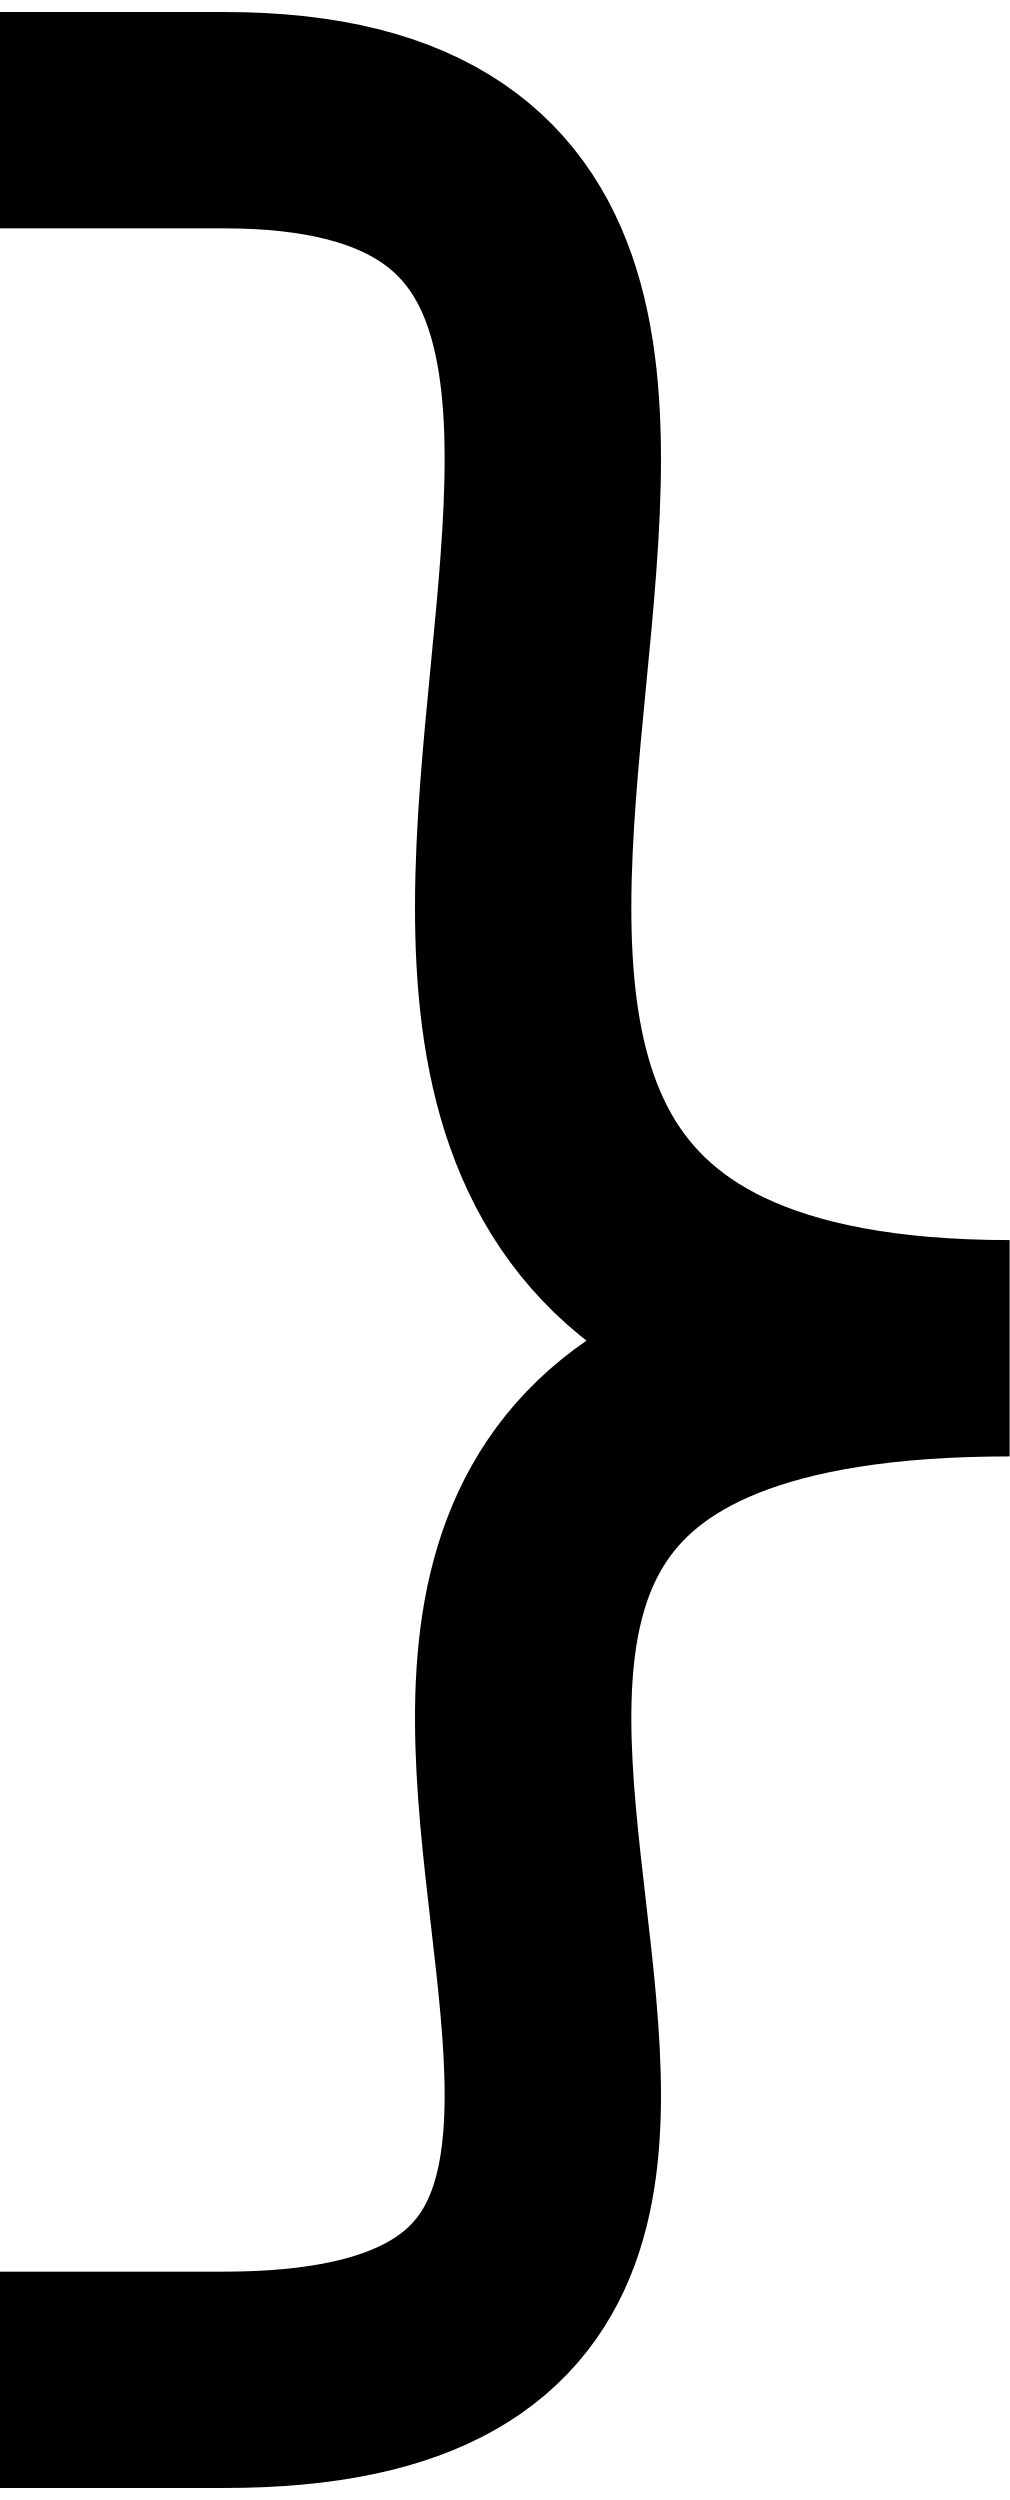
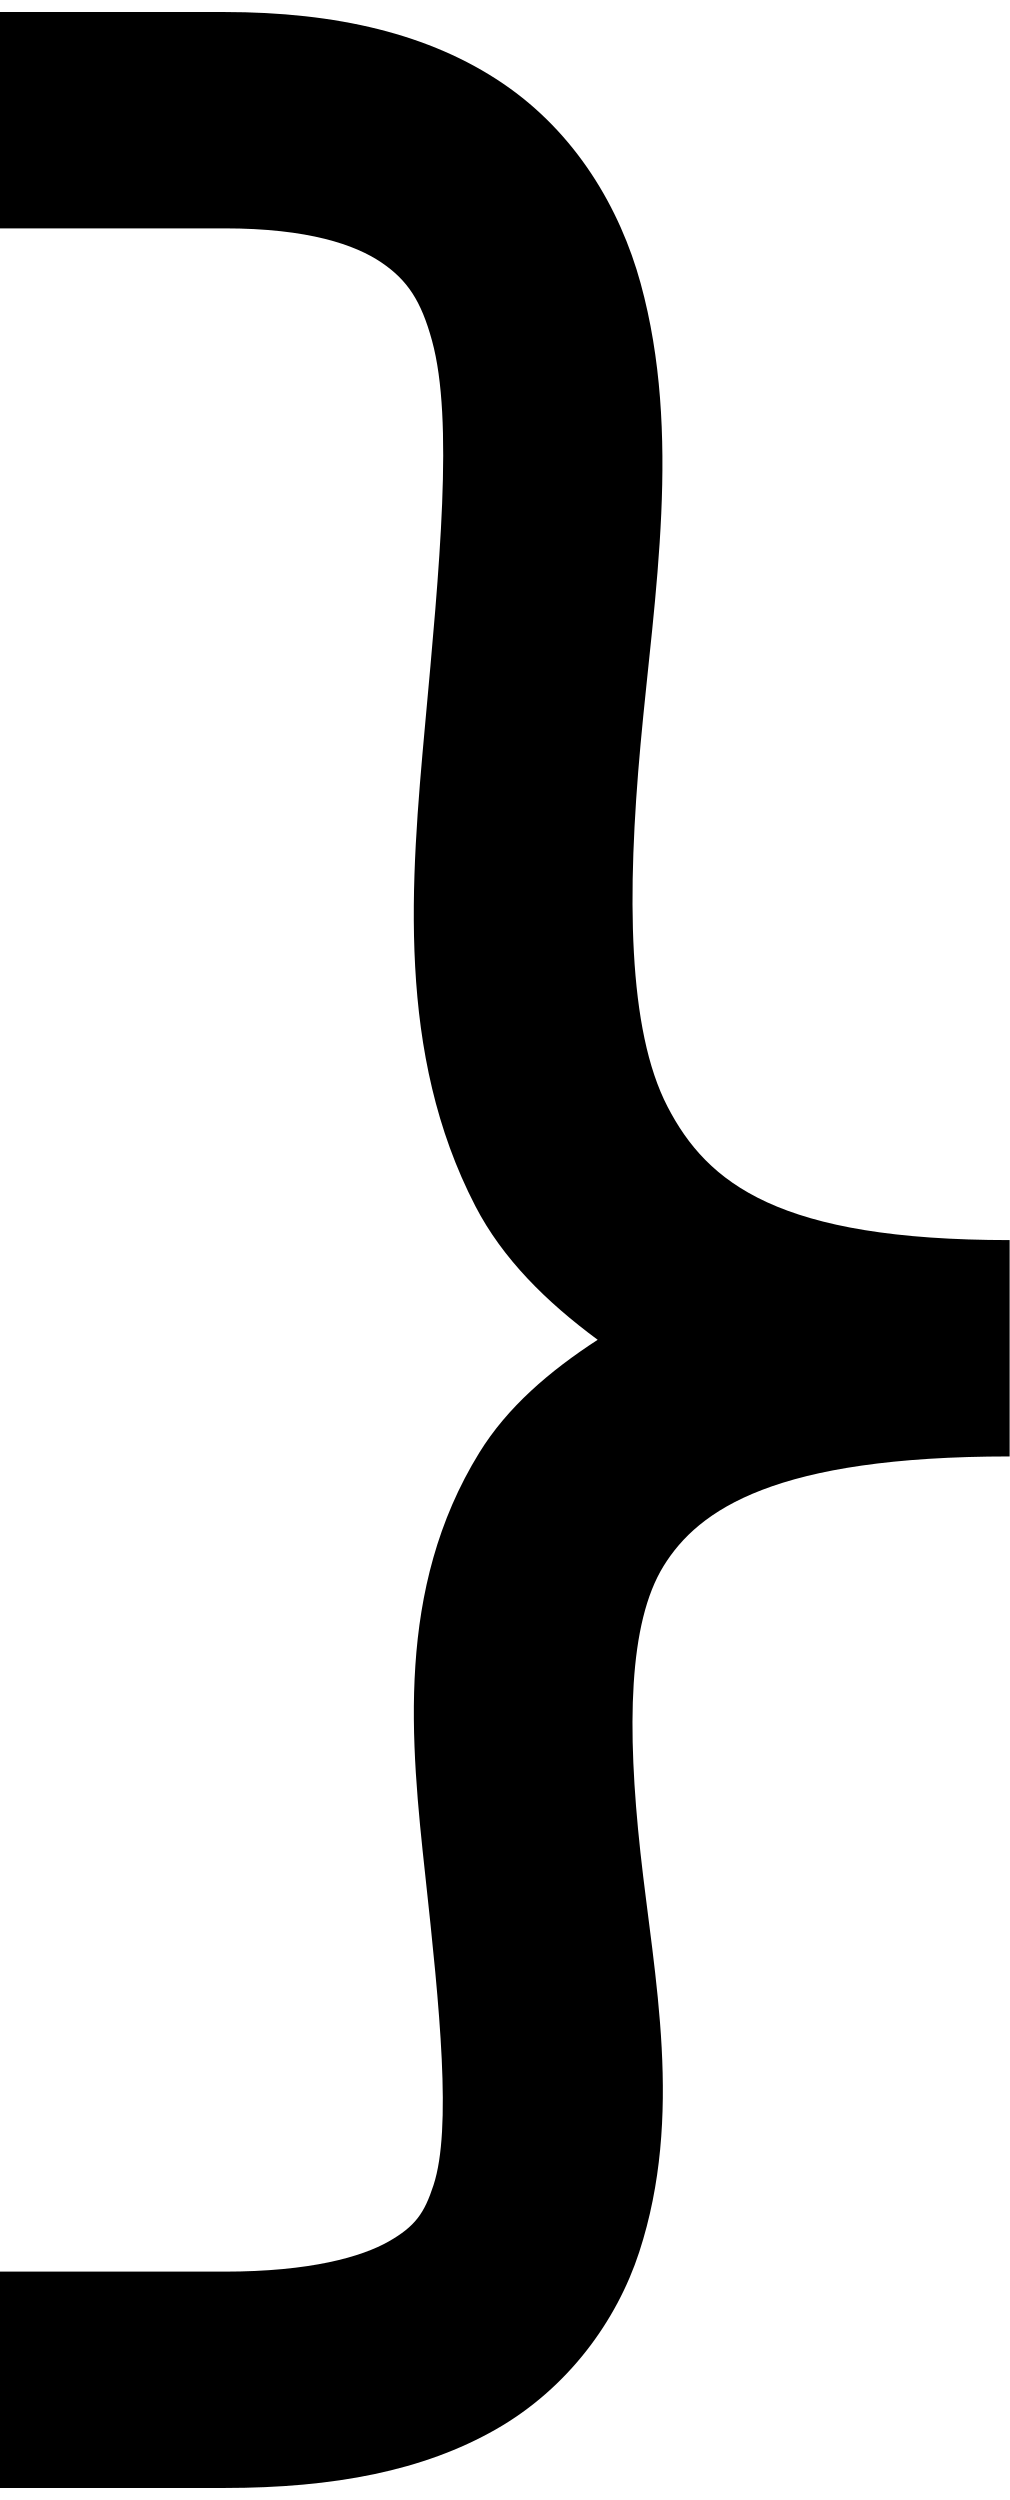
- <svg xmlns="http://www.w3.org/2000/svg" width="42" height="104" viewBox="0 0 42 104" fill="none">
-   <path d="M-7.15256e-07 5H9.333C42 5 -7.15256e-07 56.087 42 56.087C-7.15256e-07 56.087 42 99 9.333 99H-7.15256e-07" stroke="black" stroke-width="9" />
+ <svg xmlns="http://www.w3.org/2000/svg" width="42" height="104" viewBox="0 0 42 104" fill="none" version="1.1" id="svg1750">
+   <defs id="defs1754" />
+   <path style="color:#000000;fill:#000000;-inkscape-stroke:none" d="m 0,0.5 v 9 h 9.334 c 3.497,0 5.447,0.684 6.533,1.42 1.086,0.736 1.651,1.595 2.105,3.252 0.908,3.314 0.309,9.442 -0.287,15.963 -0.596,6.521 -1.206,13.671 2.09,20.039 1.137,2.197 2.958,3.987 5.088,5.561 -2.012,1.309 -3.759,2.807 -4.924,4.697 -3.499,5.678 -2.847,12.073 -2.246,17.598 0.601,5.524 1.106,10.528 0.342,12.869 -0.382,1.171 -0.756,1.714 -1.869,2.348 C 15.053,93.88 12.925,94.5 9.334,94.5 H 0 v 9 h 9.334 c 4.576,0 8.28,-0.721 11.287,-2.434 3.007,-1.713 5.038,-4.523 5.969,-7.375 1.861,-5.705 0.617,-11.431 0.051,-16.635 C 26.075,71.853 26.142,67.52 27.602,65.152 29.061,62.784 32.266,60.588 42,60.588 v -9 c -9.588,0 -12.57,-2.342 -14.232,-5.553 C 26.105,42.824 26.077,37.204 26.648,30.953 27.219,24.703 28.369,18.057 26.652,11.793 25.794,8.661 23.952,5.528 20.918,3.471 17.884,1.413 14.004,0.5 9.334,0.5 Z" id="path1748" />
</svg>
